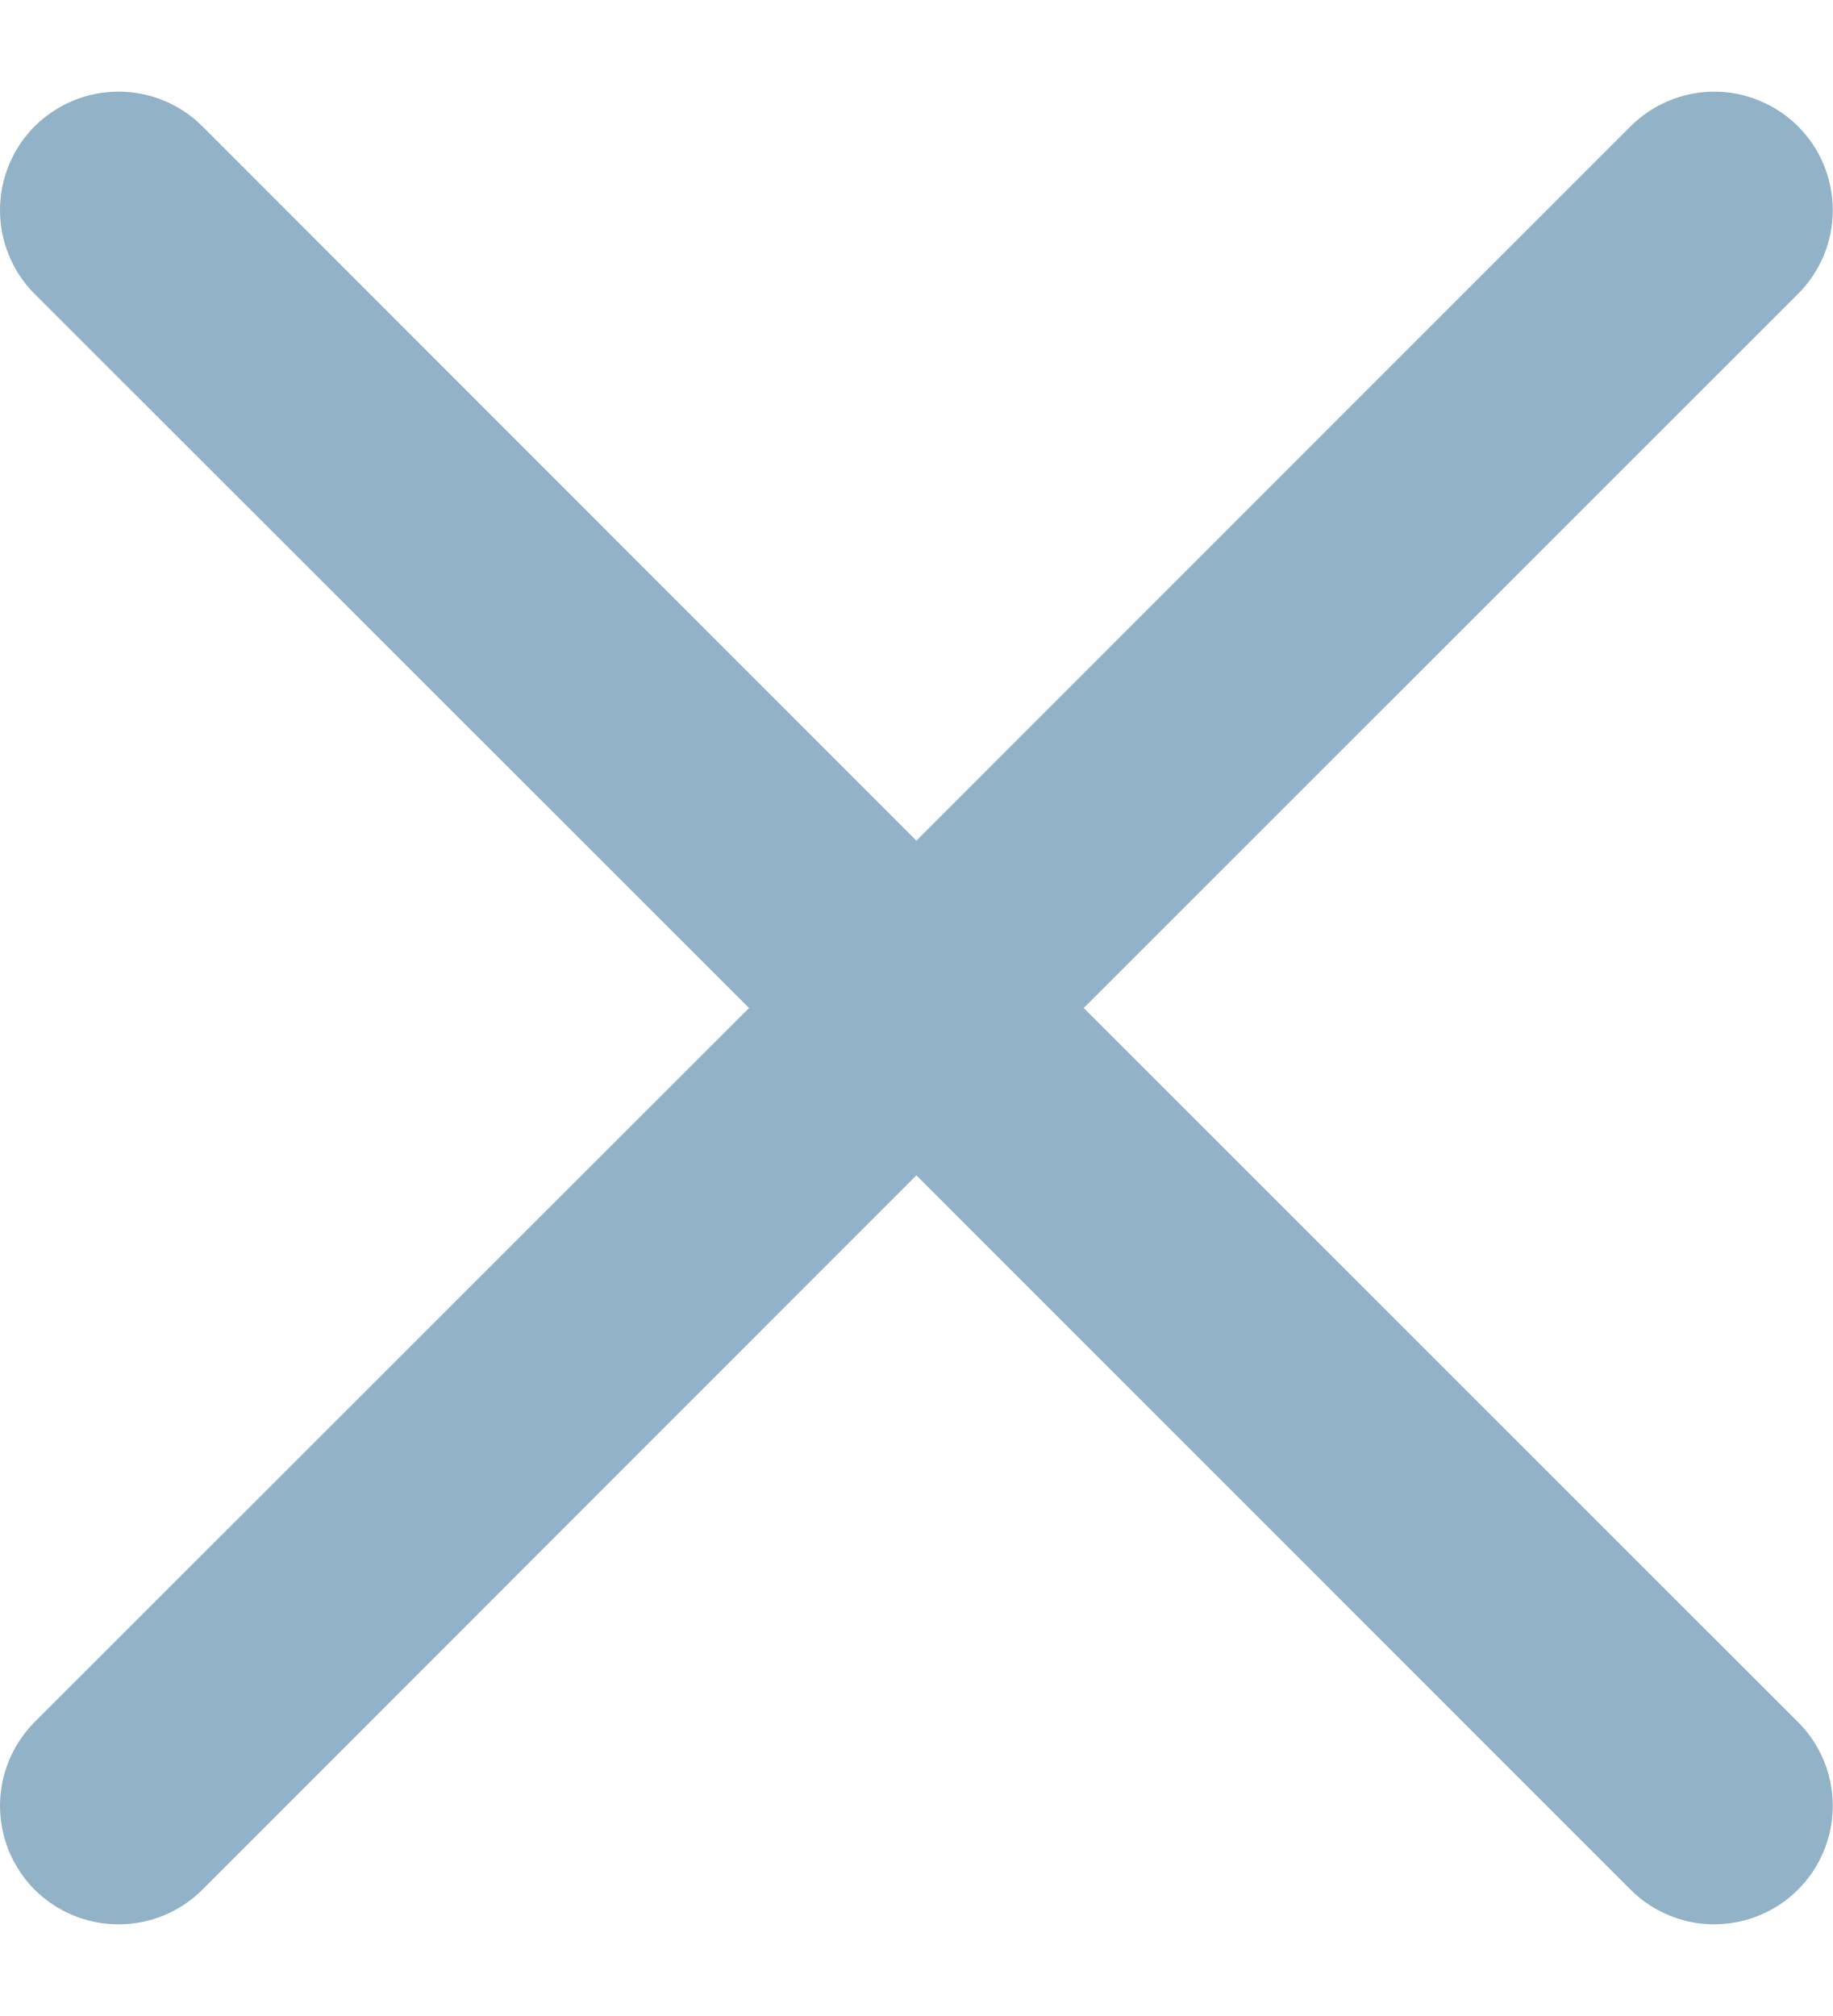
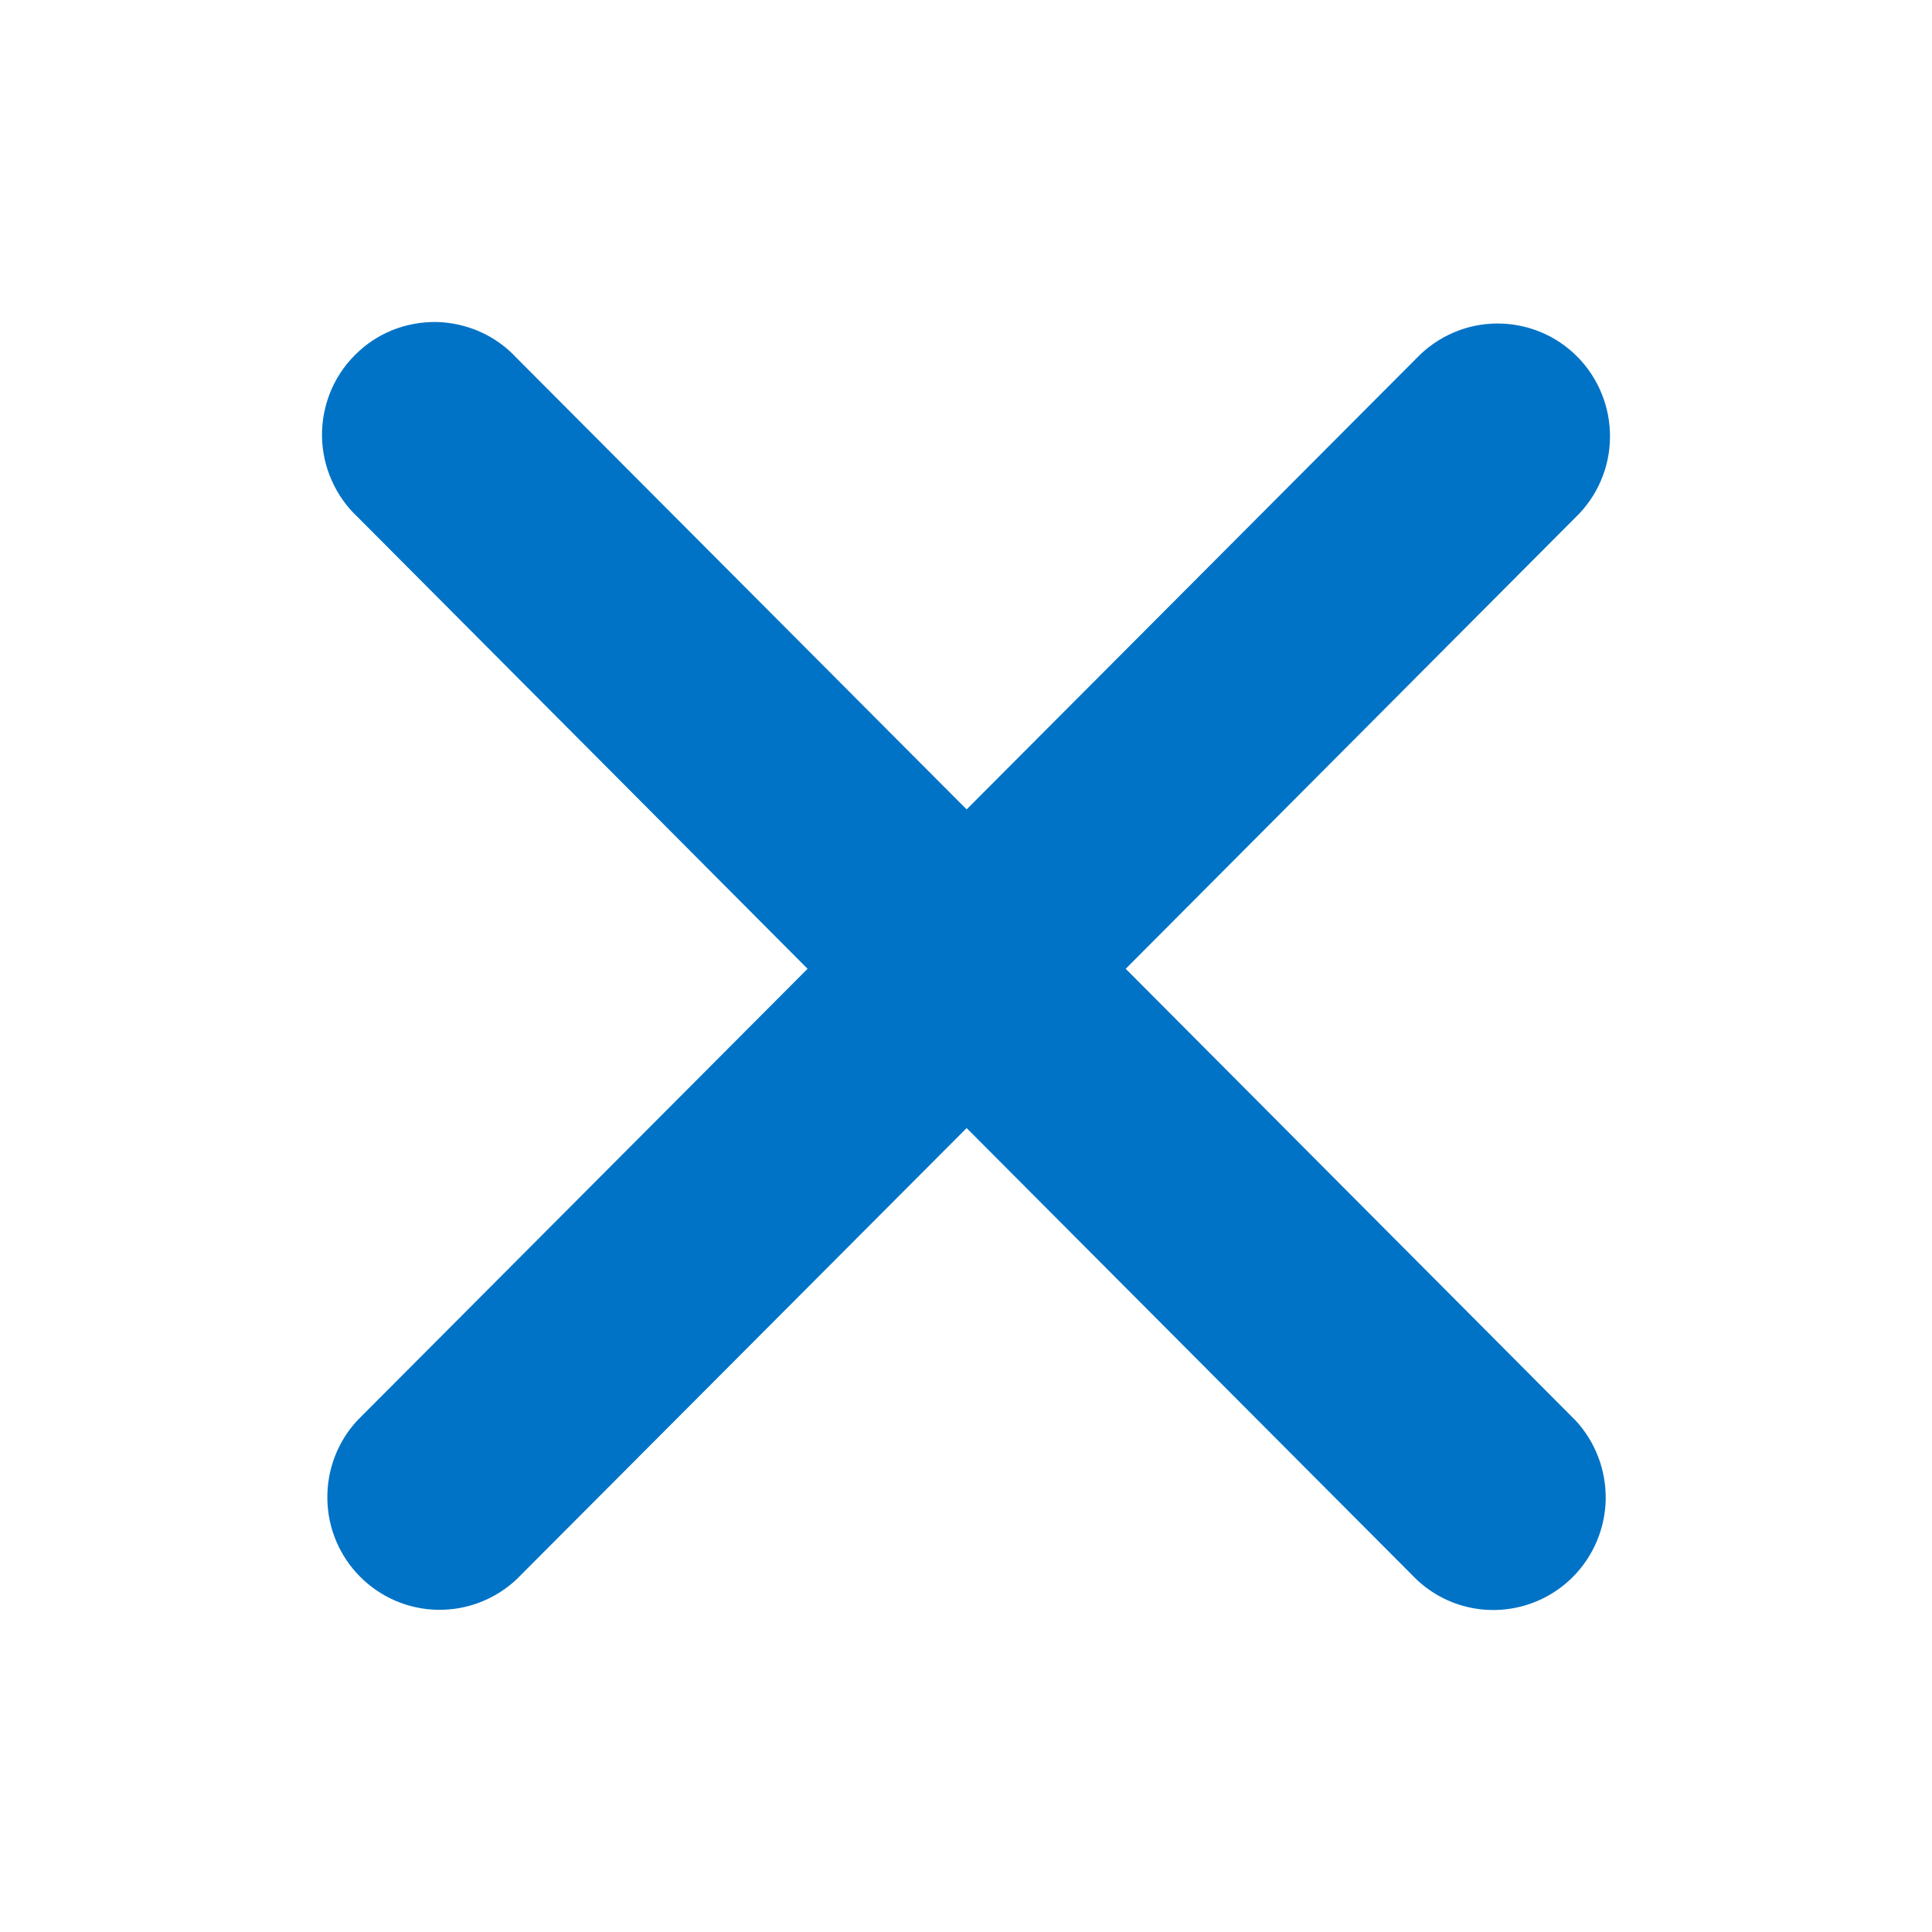
- <svg xmlns="http://www.w3.org/2000/svg" width="10" height="11" viewBox="0 0 10 11" fill="none">
-   <path fill-rule="evenodd" clip-rule="evenodd" d="M9.81 1.604C9.87 1.544 9.918 1.473 9.951 1.394C9.983 1.316 10 1.232 10 1.147C10 1.062 9.983 0.978 9.951 0.9C9.919 0.821 9.871 0.75 9.811 0.69C9.751 0.63 9.68 0.582 9.601 0.55C9.523 0.517 9.439 0.5 9.354 0.5C9.269 0.5 9.185 0.517 9.107 0.549C9.028 0.582 8.957 0.629 8.897 0.689L5 4.587L1.104 0.689C0.983 0.568 0.818 0.5 0.647 0.5C0.475 0.5 0.311 0.568 0.189 0.689C0.068 0.811 1.27775e-09 0.975 0 1.147C-1.27775e-09 1.318 0.068 1.483 0.189 1.604L4.087 5.5L0.189 9.396C0.129 9.456 0.082 9.527 0.049 9.606C0.017 9.684 0 9.768 0 9.853C0 9.938 0.017 10.022 0.049 10.101C0.082 10.179 0.129 10.251 0.189 10.311C0.311 10.432 0.475 10.5 0.647 10.5C0.732 10.5 0.816 10.483 0.894 10.451C0.973 10.418 1.044 10.371 1.104 10.311L5 6.413L8.897 10.311C9.018 10.432 9.183 10.5 9.354 10.5C9.526 10.499 9.69 10.431 9.811 10.31C9.932 10.189 10 10.024 10 9.853C10 9.682 9.932 9.517 9.81 9.396L5.913 5.5L9.81 1.604Z" fill="#92B2C8" />
+ <svg xmlns="http://www.w3.org/2000/svg" width="18" height="18" viewBox="0 0 18 18" fill="none">
+   <path d="M14.68 4.819C14.78 4.723 14.86 4.607 14.915 4.479C14.97 4.351 14.999 4.213 15 4.074C15.001 3.934 14.975 3.796 14.922 3.667C14.87 3.538 14.792 3.42 14.694 3.322C14.596 3.223 14.479 3.145 14.35 3.092C14.222 3.04 14.084 3.013 13.945 3.014C13.806 3.015 13.668 3.044 13.541 3.099C13.413 3.154 13.297 3.234 13.201 3.334L9.006 7.541L4.812 3.334C4.717 3.231 4.601 3.148 4.473 3.091C4.344 3.034 4.206 3.003 4.065 3C3.925 2.998 3.785 3.024 3.655 3.076C3.524 3.129 3.406 3.208 3.307 3.308C3.207 3.407 3.129 3.526 3.076 3.657C3.024 3.787 2.998 3.927 3 4.068C3.003 4.209 3.033 4.348 3.091 4.477C3.148 4.606 3.23 4.722 3.333 4.818L7.524 9.026L3.33 13.233C3.145 13.432 3.045 13.695 3.05 13.967C3.054 14.239 3.164 14.499 3.356 14.691C3.548 14.883 3.806 14.994 4.078 14.998C4.349 15.003 4.611 14.902 4.81 14.717L9.006 10.51L13.2 14.718C13.398 14.904 13.66 15.005 13.931 15C14.203 14.995 14.461 14.885 14.653 14.693C14.845 14.5 14.955 14.241 14.96 13.969C14.964 13.697 14.864 13.433 14.679 13.234L10.488 9.026L14.68 4.819Z" fill="#0073C6" />
</svg>
